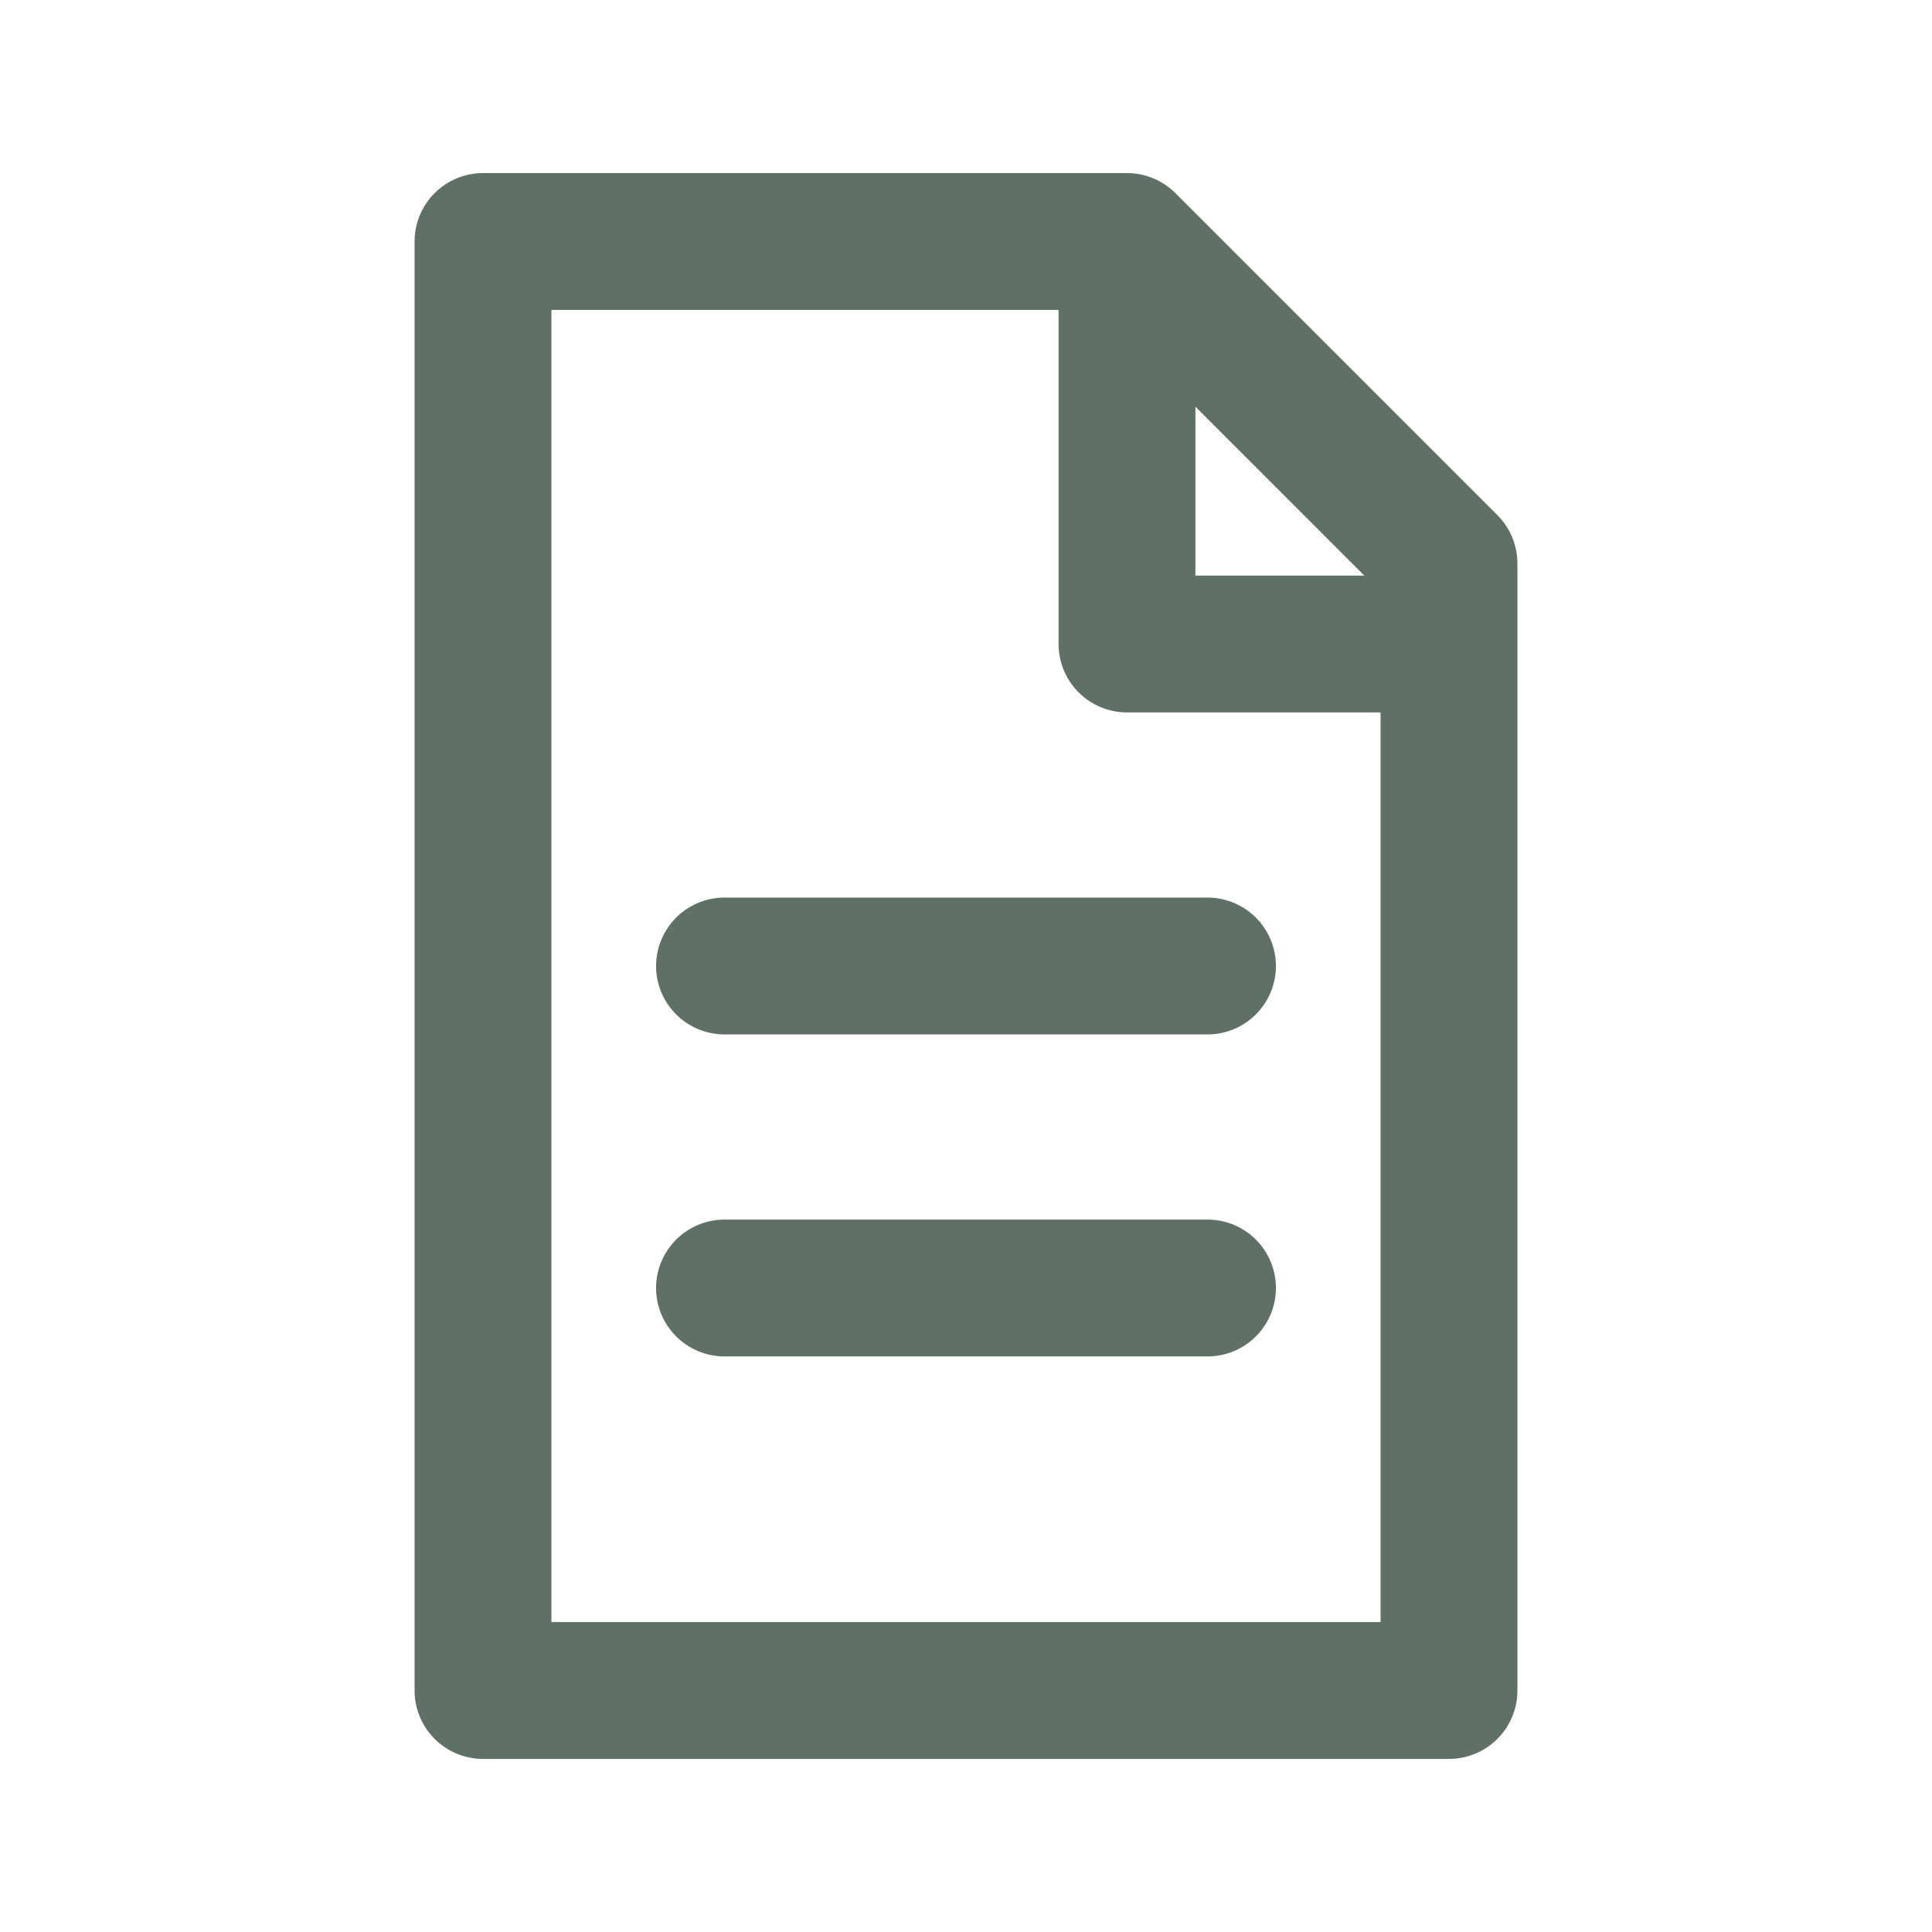
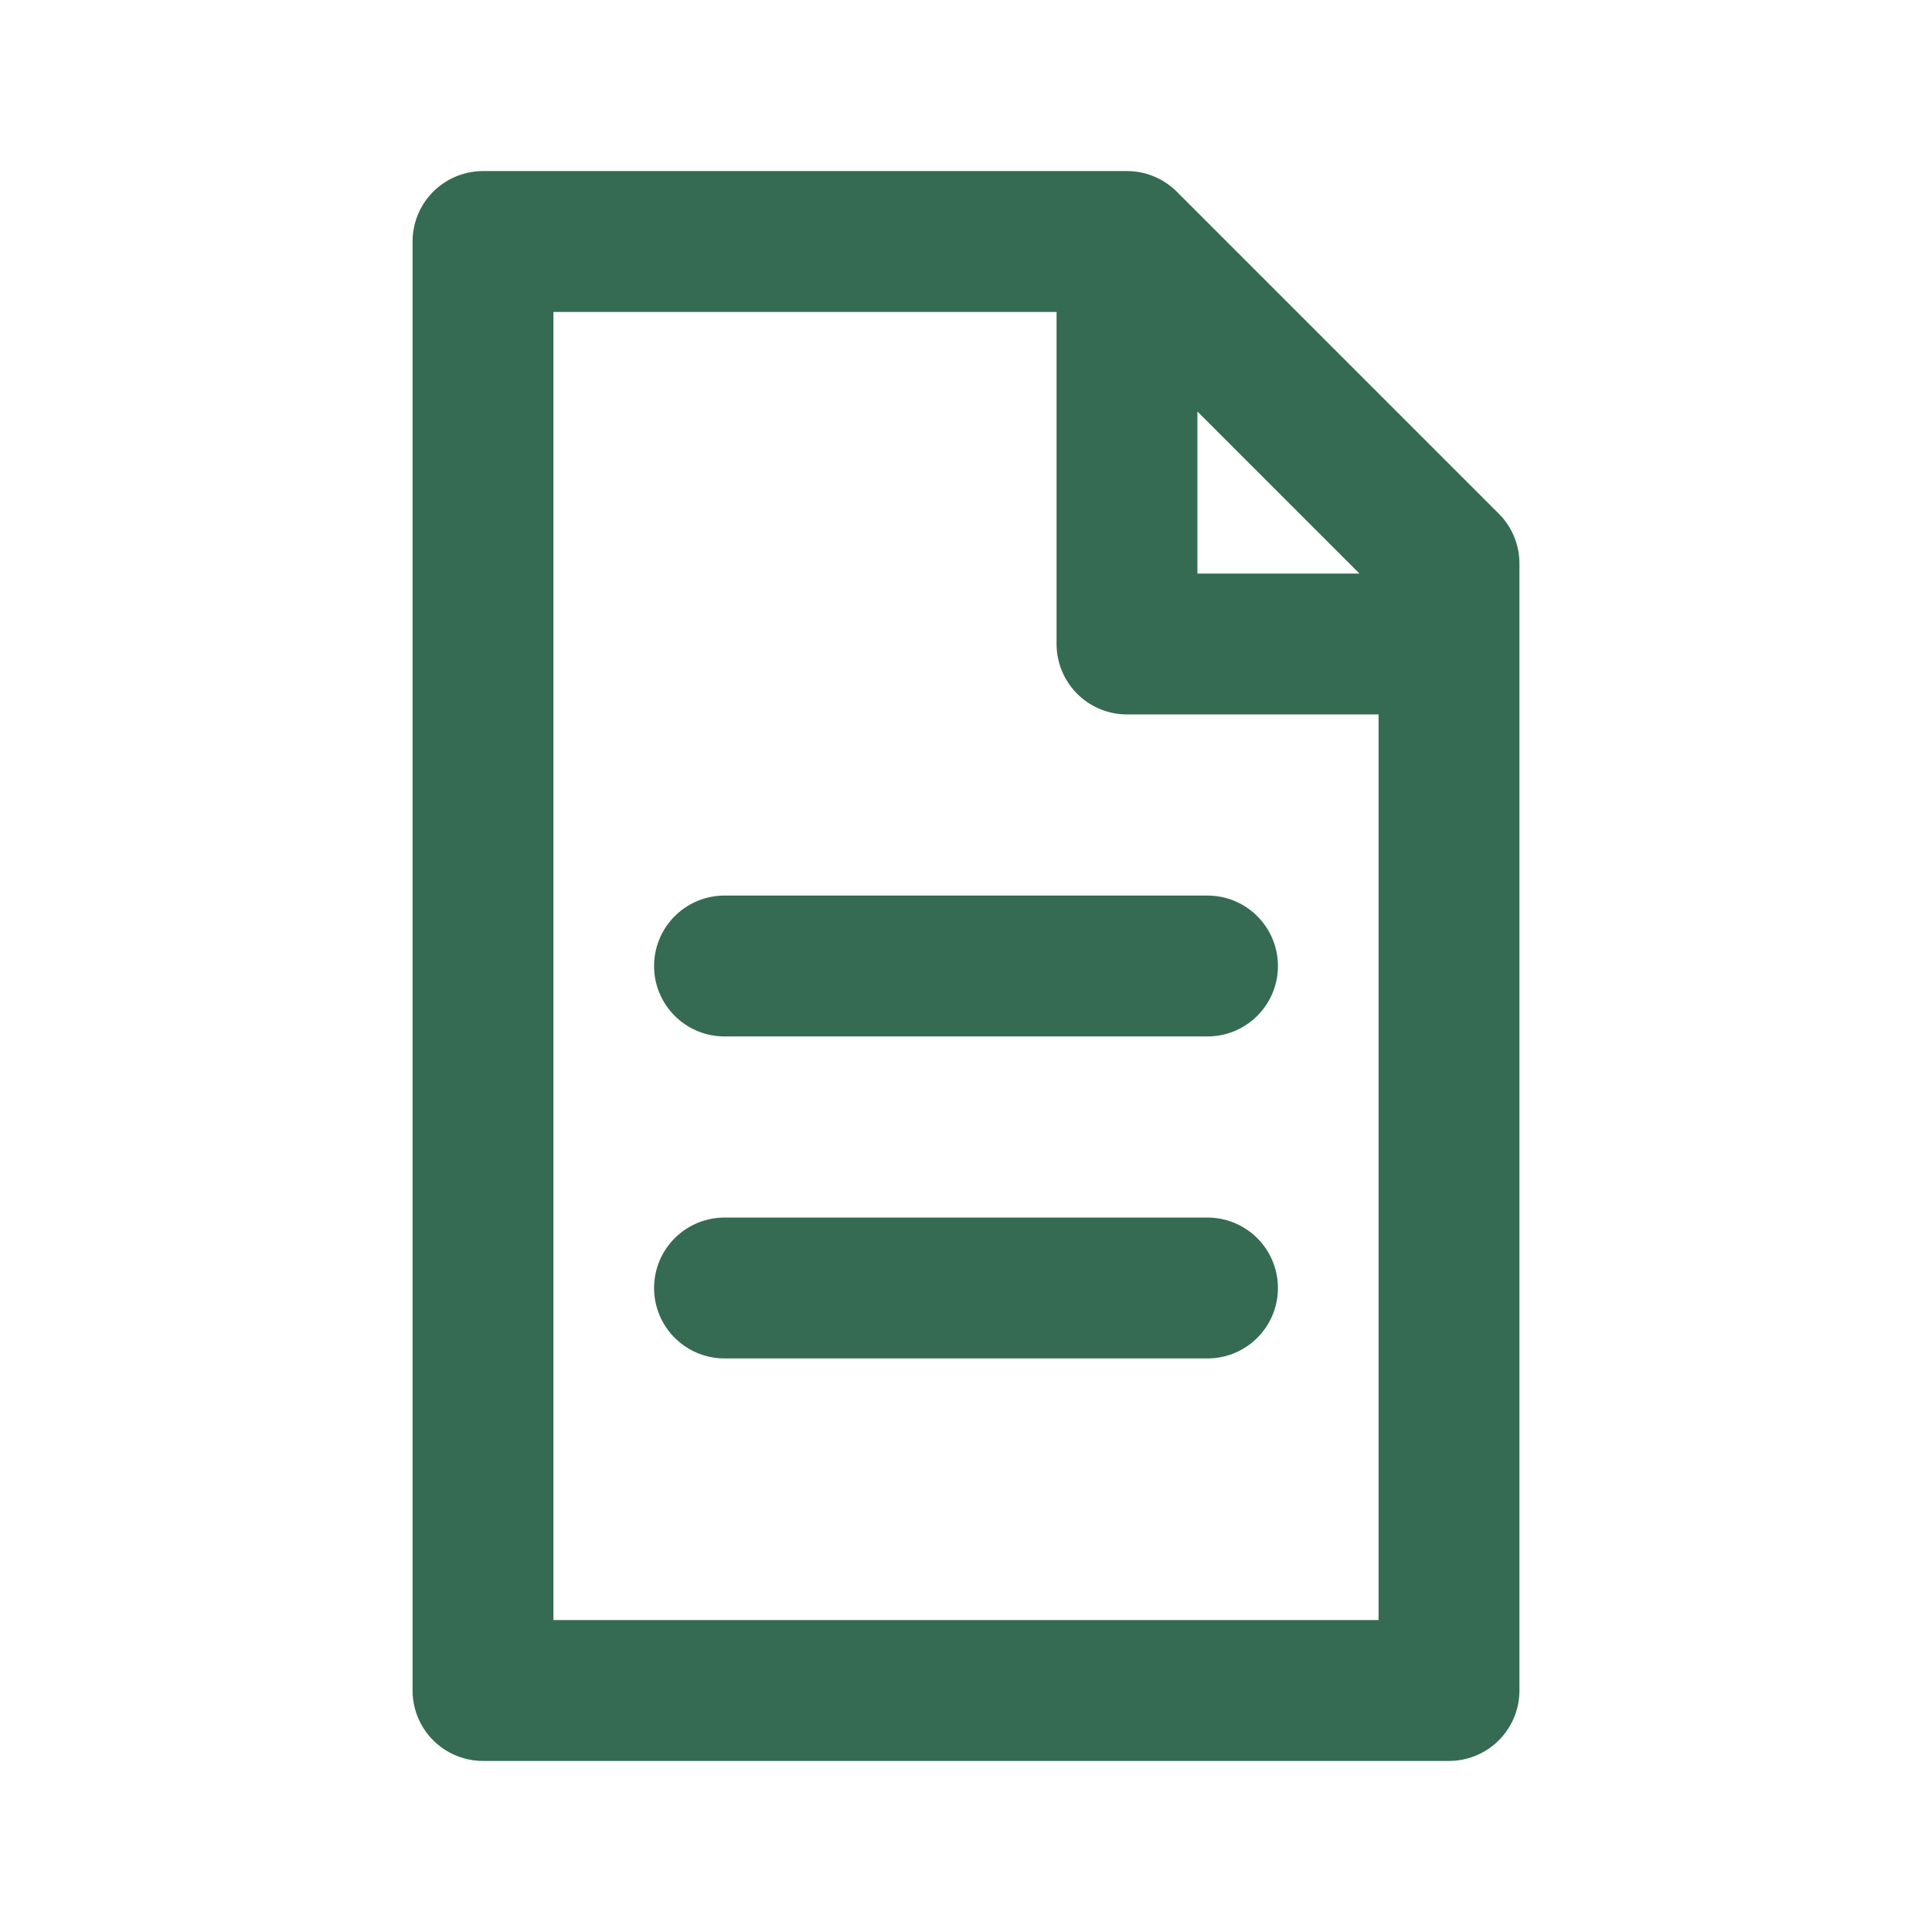
<svg xmlns="http://www.w3.org/2000/svg" preserveAspectRatio="none" overflow="visible" style="display: block;" width="24" height="24" viewBox="0 0 24 24" fill="none">
  <g id="Frame">
-     <path id="Vector" d="M18 8V7L14 3H6V21H18V8ZM14 3V8H18M9 12H15M9 16H15" stroke-width="1.7" stroke-linecap="round" stroke-linejoin="round" stroke="#5F7166" />
+     <path id="Vector" d="M18 8V7L14 3H6V21H18V8ZM14 3V8H18M9 12H15M9 16H15" stroke-width="1.75" stroke-linecap="round" stroke-linejoin="round" stroke="#356B53" />
  </g>
</svg>
